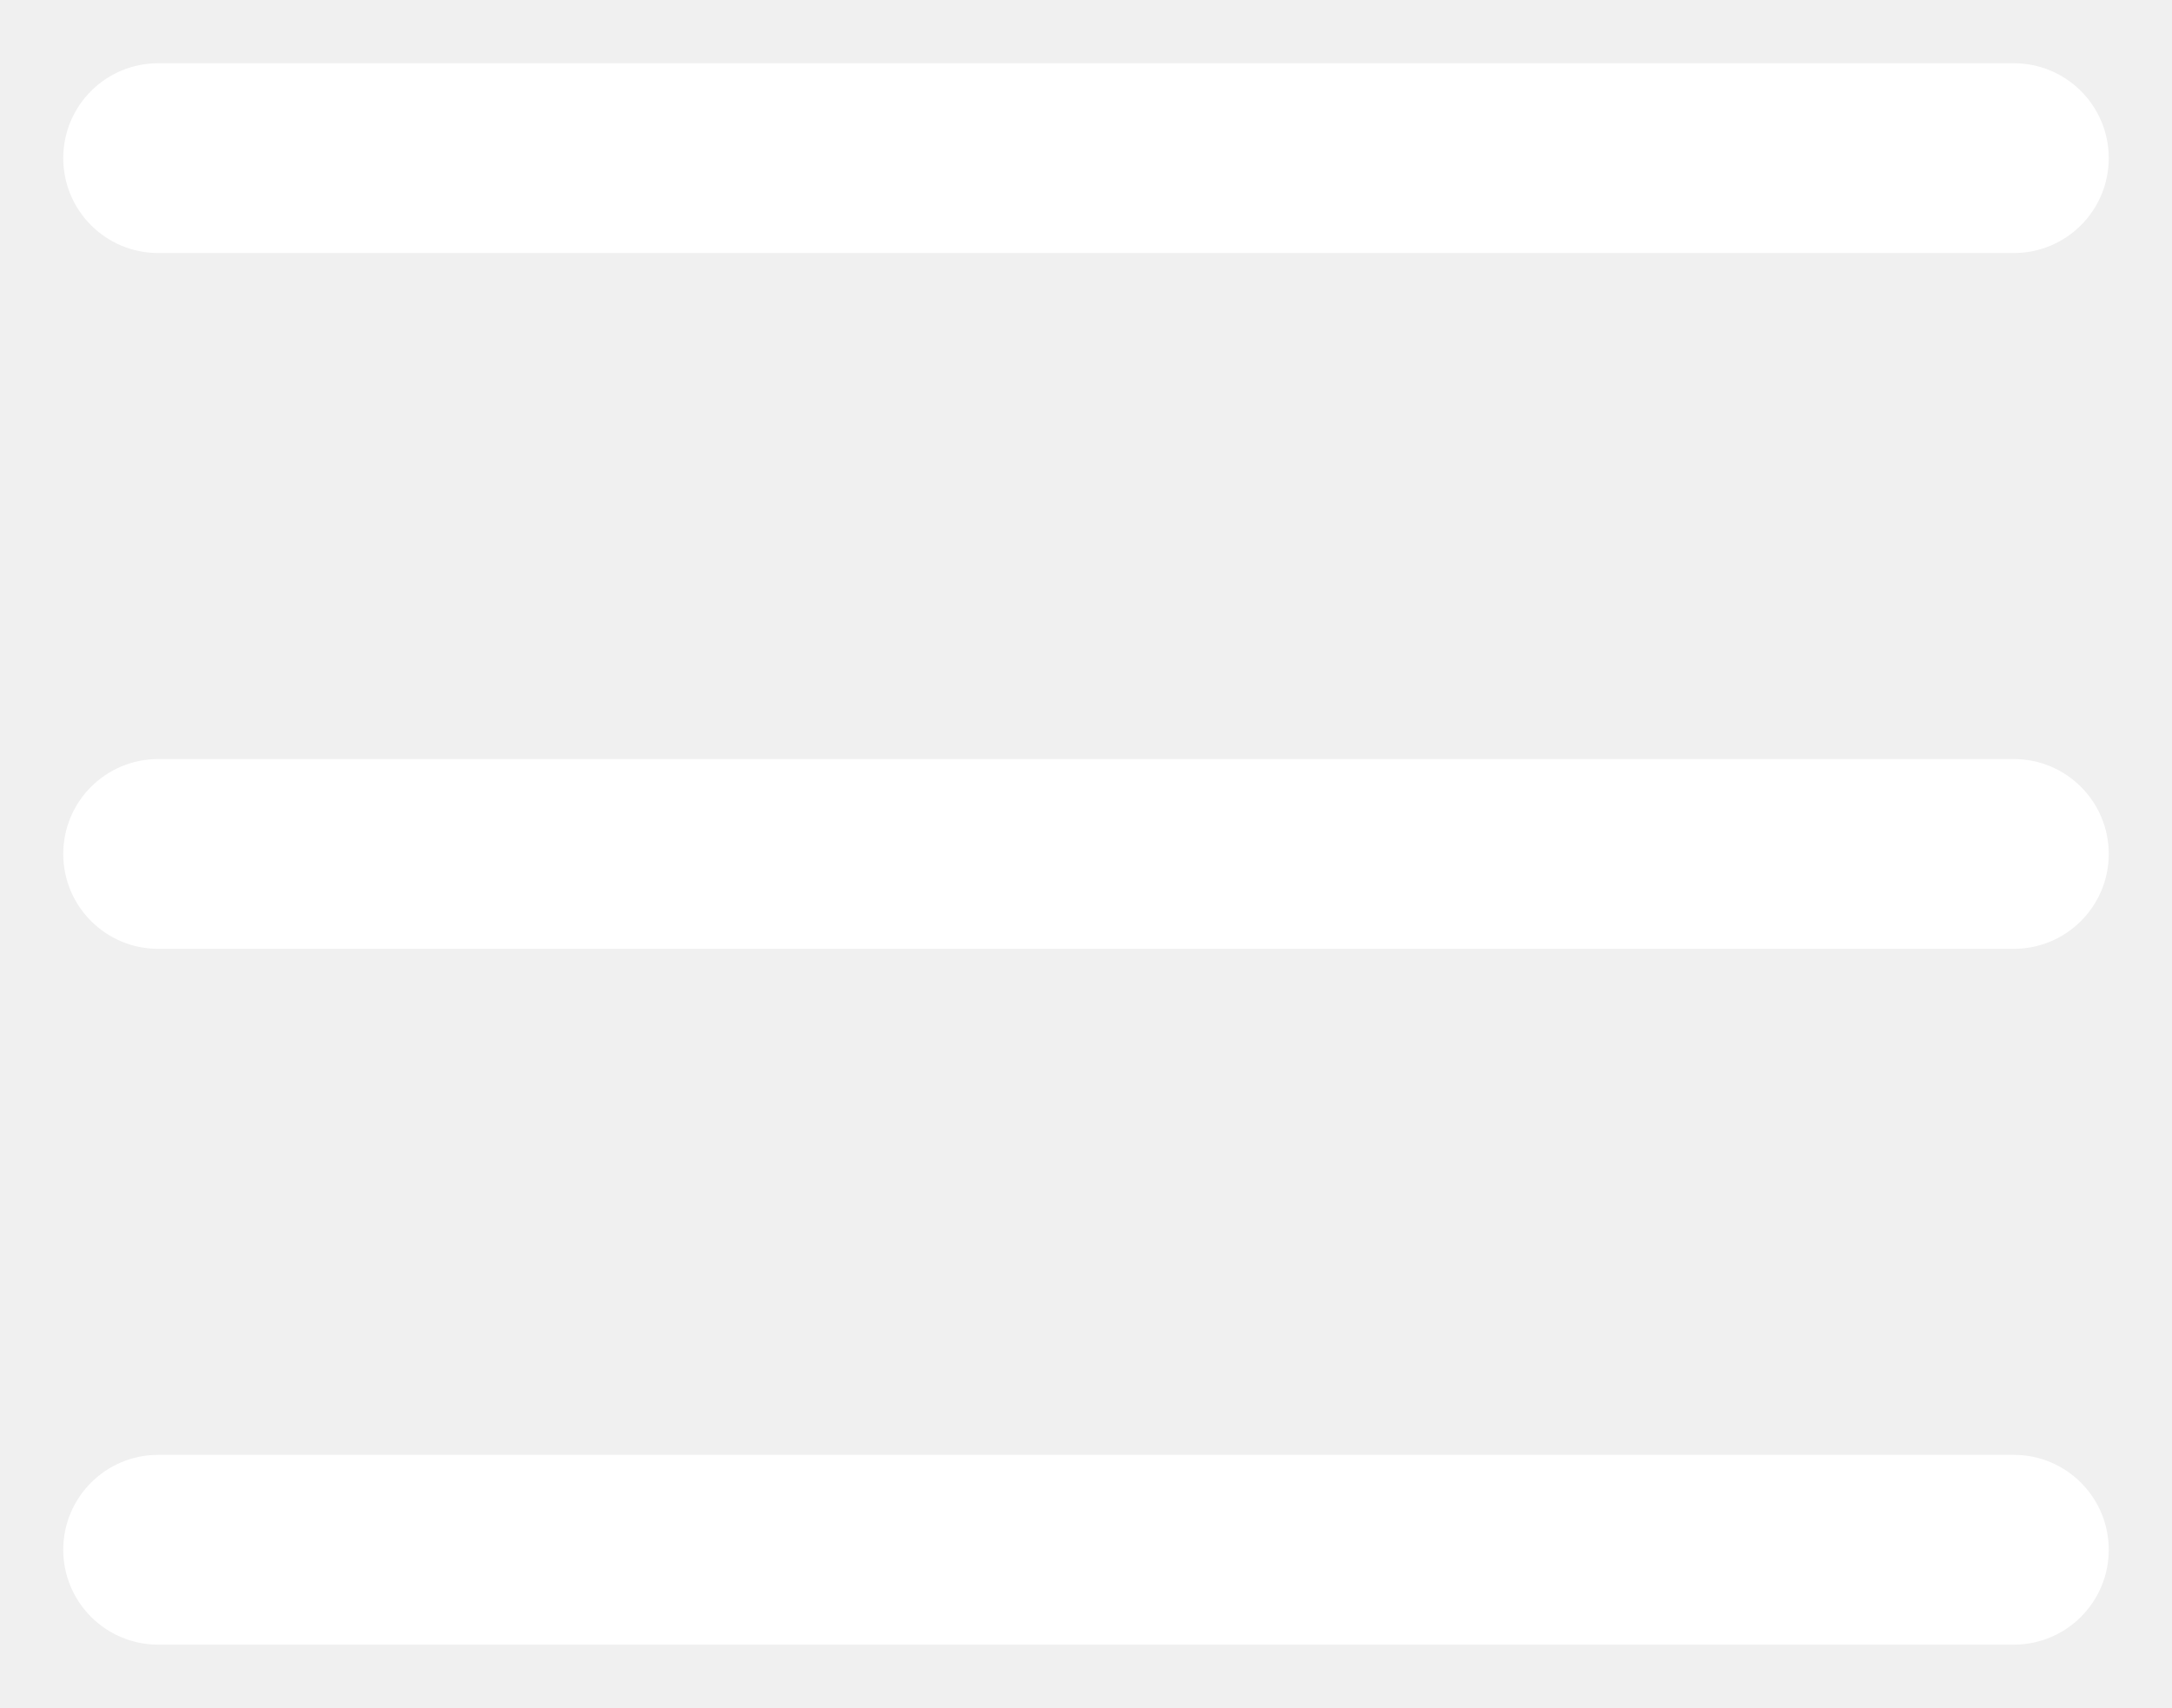
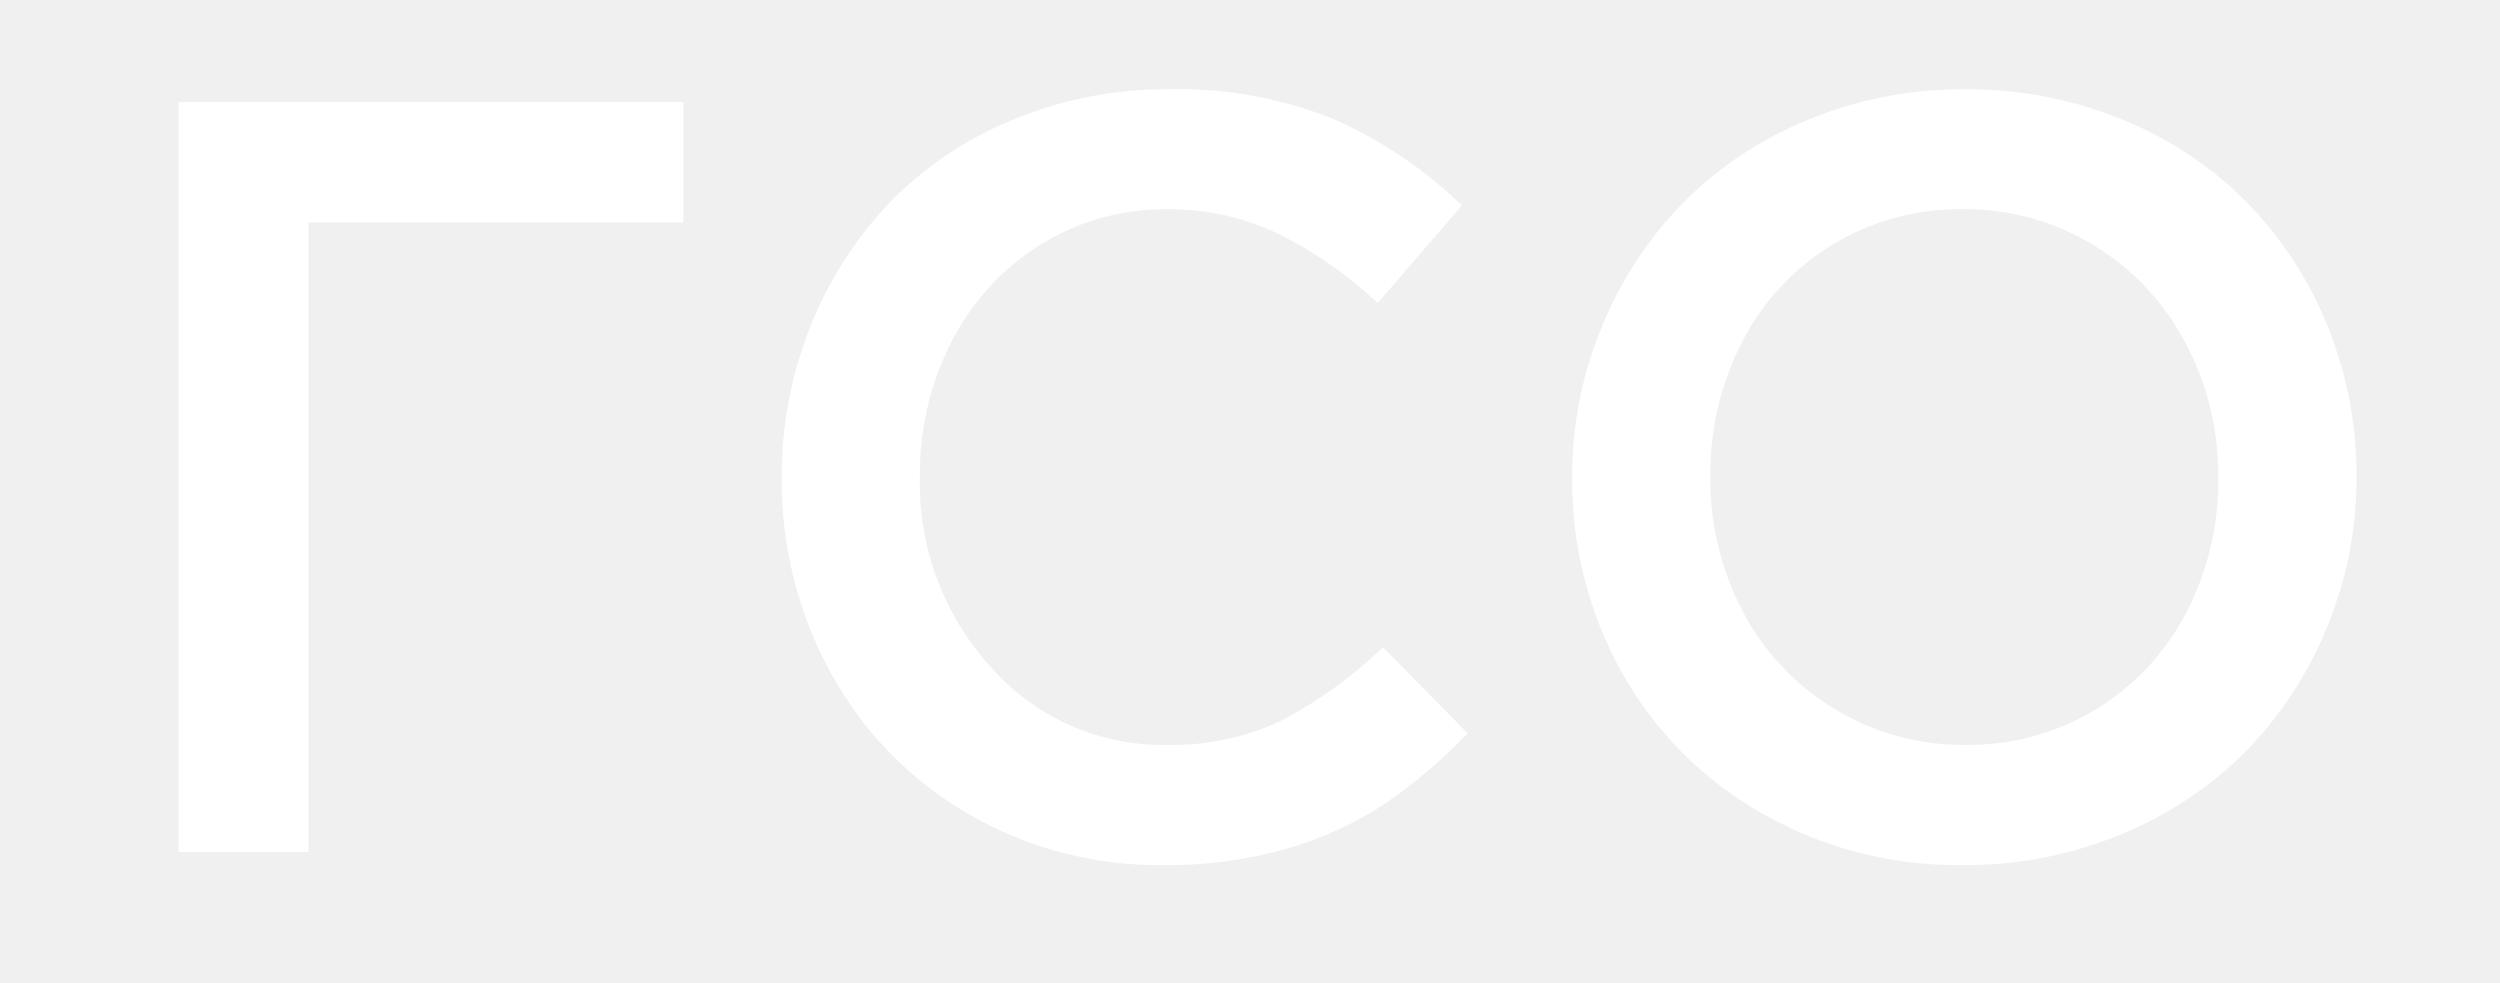
- <svg xmlns="http://www.w3.org/2000/svg" width="17.168" height="13.5" viewBox="0 0 17.168 13.5">
-   <g id="Group_698" data-name="Group 698" transform="translate(-71.416 -395.25)">
-     <g id="Линия_4" data-name="Линия 4">
-       <path id="Path_312" data-name="Path 312" d="M87.334,397.25H72.666a.75.75,0,0,1,0-1.5H87.334a.75.75,0,0,1,0,1.5Z" fill="#fff" stroke="rgba(0,0,0,0)" stroke-width="1" />
-     </g>
-     <g id="Линия_5" data-name="Линия 5">
-       <path id="Path_313" data-name="Path 313" d="M87.334,402.75H72.666a.75.75,0,0,1,0-1.5H87.334a.75.75,0,0,1,0,1.5Z" fill="#fff" stroke="rgba(0,0,0,0)" stroke-width="1" />
-     </g>
-     <g id="Линия_6" data-name="Линия 6">
-       <path id="Path_314" data-name="Path 314" d="M87.334,408.25H72.666a.75.75,0,0,1,0-1.5H87.334a.75.75,0,0,1,0,1.5Z" fill="#fff" stroke="rgba(0,0,0,0)" stroke-width="1" />
-     </g>
+ <svg xmlns="http://www.w3.org/2000/svg" width="28" height="11" viewBox="0 0 28 11">
+   <g id="Group_698" data-name="Group 698" transform="translate(9323 -561)">
+     <rect id="Rectangle_778" data-name="Rectangle 778" width="28" height="11" transform="translate(-9323 561)" fill="none" />
+     <path id="Path_329" data-name="Path 329" d="M-12.009,0V-8.4h5.654v1.348h-4.2V0Zm6.756-4.2a4.464,4.464,0,0,1,.322-1.689,4.306,4.306,0,0,1,.885-1.384A4.068,4.068,0,0,1-2.669-8.2,4.452,4.452,0,0,1-.923-8.543a4.631,4.631,0,0,1,1.854.335,4.93,4.93,0,0,1,1.433.966L1.421-6.149A4.629,4.629,0,0,0,.308-6.925,2.83,2.83,0,0,0-.935-7.2a2.63,2.63,0,0,0-1.424.4,2.739,2.739,0,0,0-.993,1.084A3.241,3.241,0,0,0-3.706-4.2a3.05,3.05,0,0,0,.791,2.124A2.561,2.561,0,0,0-.935-1.2,2.847,2.847,0,0,0,.34-1.471a4.867,4.867,0,0,0,1.14-.823l.949.964A5.857,5.857,0,0,1,1.5-.54a4.023,4.023,0,0,1-1.09.5A4.83,4.83,0,0,1-.981.146,4.244,4.244,0,0,1-3.164-.427,4.087,4.087,0,0,1-4.7-2,4.452,4.452,0,0,1-5.253-4.2ZM3.6-4.2a4.342,4.342,0,0,1,.328-1.674,4.327,4.327,0,0,1,.9-1.384,4.219,4.219,0,0,1,1.4-.938A4.5,4.5,0,0,1,8-8.543a4.54,4.54,0,0,1,1.77.343,4.151,4.151,0,0,1,1.392.929,4.27,4.27,0,0,1,.9,1.384A4.428,4.428,0,0,1,12.384-4.2a4.353,4.353,0,0,1-.328,1.675,4.312,4.312,0,0,1-.9,1.385A4.213,4.213,0,0,1,9.75-.2,4.528,4.528,0,0,1,7.978.146,4.413,4.413,0,0,1,5.71-.442,4.128,4.128,0,0,1,4.151-2.02,4.4,4.4,0,0,1,3.6-4.2Zm1.547,0a3.174,3.174,0,0,0,.36,1.5,2.775,2.775,0,0,0,1.02,1.09A2.756,2.756,0,0,0,8-1.2a2.741,2.741,0,0,0,1.468-.4,2.752,2.752,0,0,0,1.011-1.084,3.2,3.2,0,0,0,.357-1.51,3.153,3.153,0,0,0-.363-1.5A2.8,2.8,0,0,0,9.451-6.79,2.756,2.756,0,0,0,7.978-7.2a2.741,2.741,0,0,0-1.468.4A2.731,2.731,0,0,0,5.5-5.709,3.224,3.224,0,0,0,5.147-4.2Z" transform="translate(-9308.991 570.543)" fill="#fff" />
  </g>
</svg>
